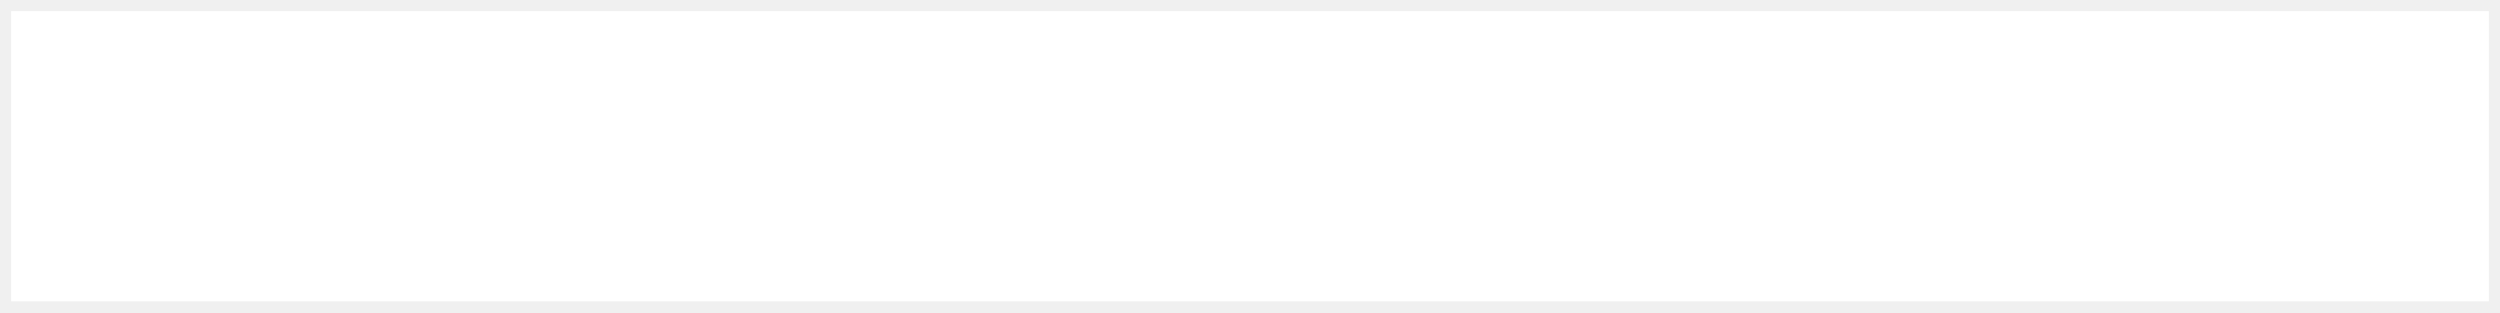
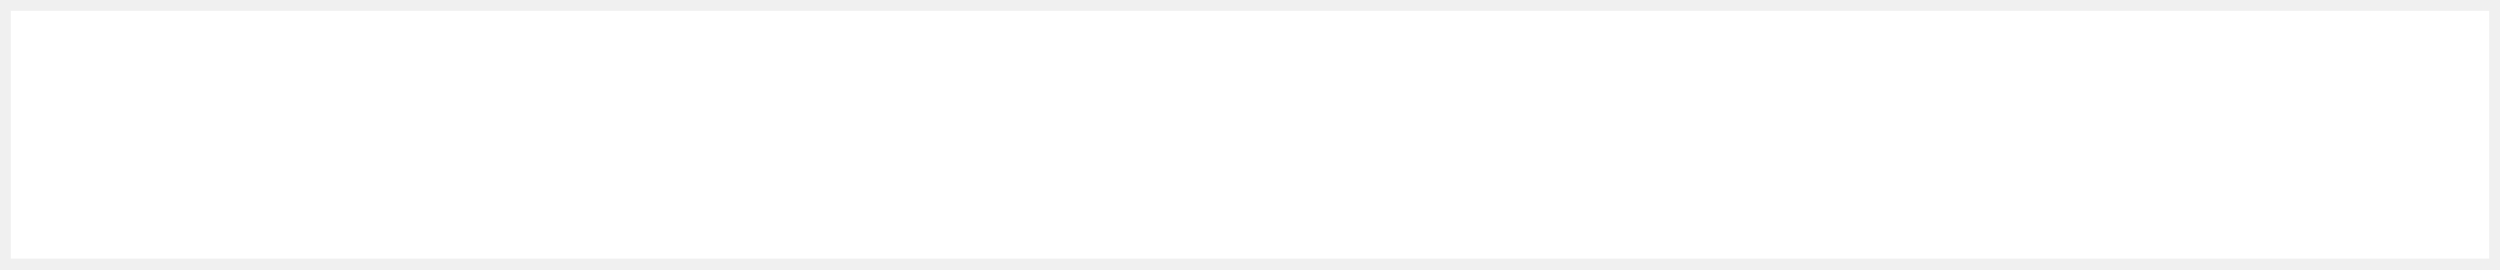
- <svg xmlns="http://www.w3.org/2000/svg" version="1.1" width="224px" height="28px">
-   <g transform="matrix(1 0 0 1 -2508 -481 )">
-     <path d="M 2509 482  L 2731 482  L 2731 508  L 2509 508  L 2509 482  Z " fill-rule="nonzero" fill="#ffffff" stroke="none" />
+ <svg xmlns="http://www.w3.org/2000/svg" version="1.1" width="232px" height="25px">
+   <g transform="matrix(1 0 0 1 -2426 -456 )">
+     <path d="M 2427 457  L 2657 457  L 2657 480  L 2427 480  L 2427 457  Z " fill-rule="nonzero" fill="#ffffff" stroke="none" />
  </g>
</svg>
